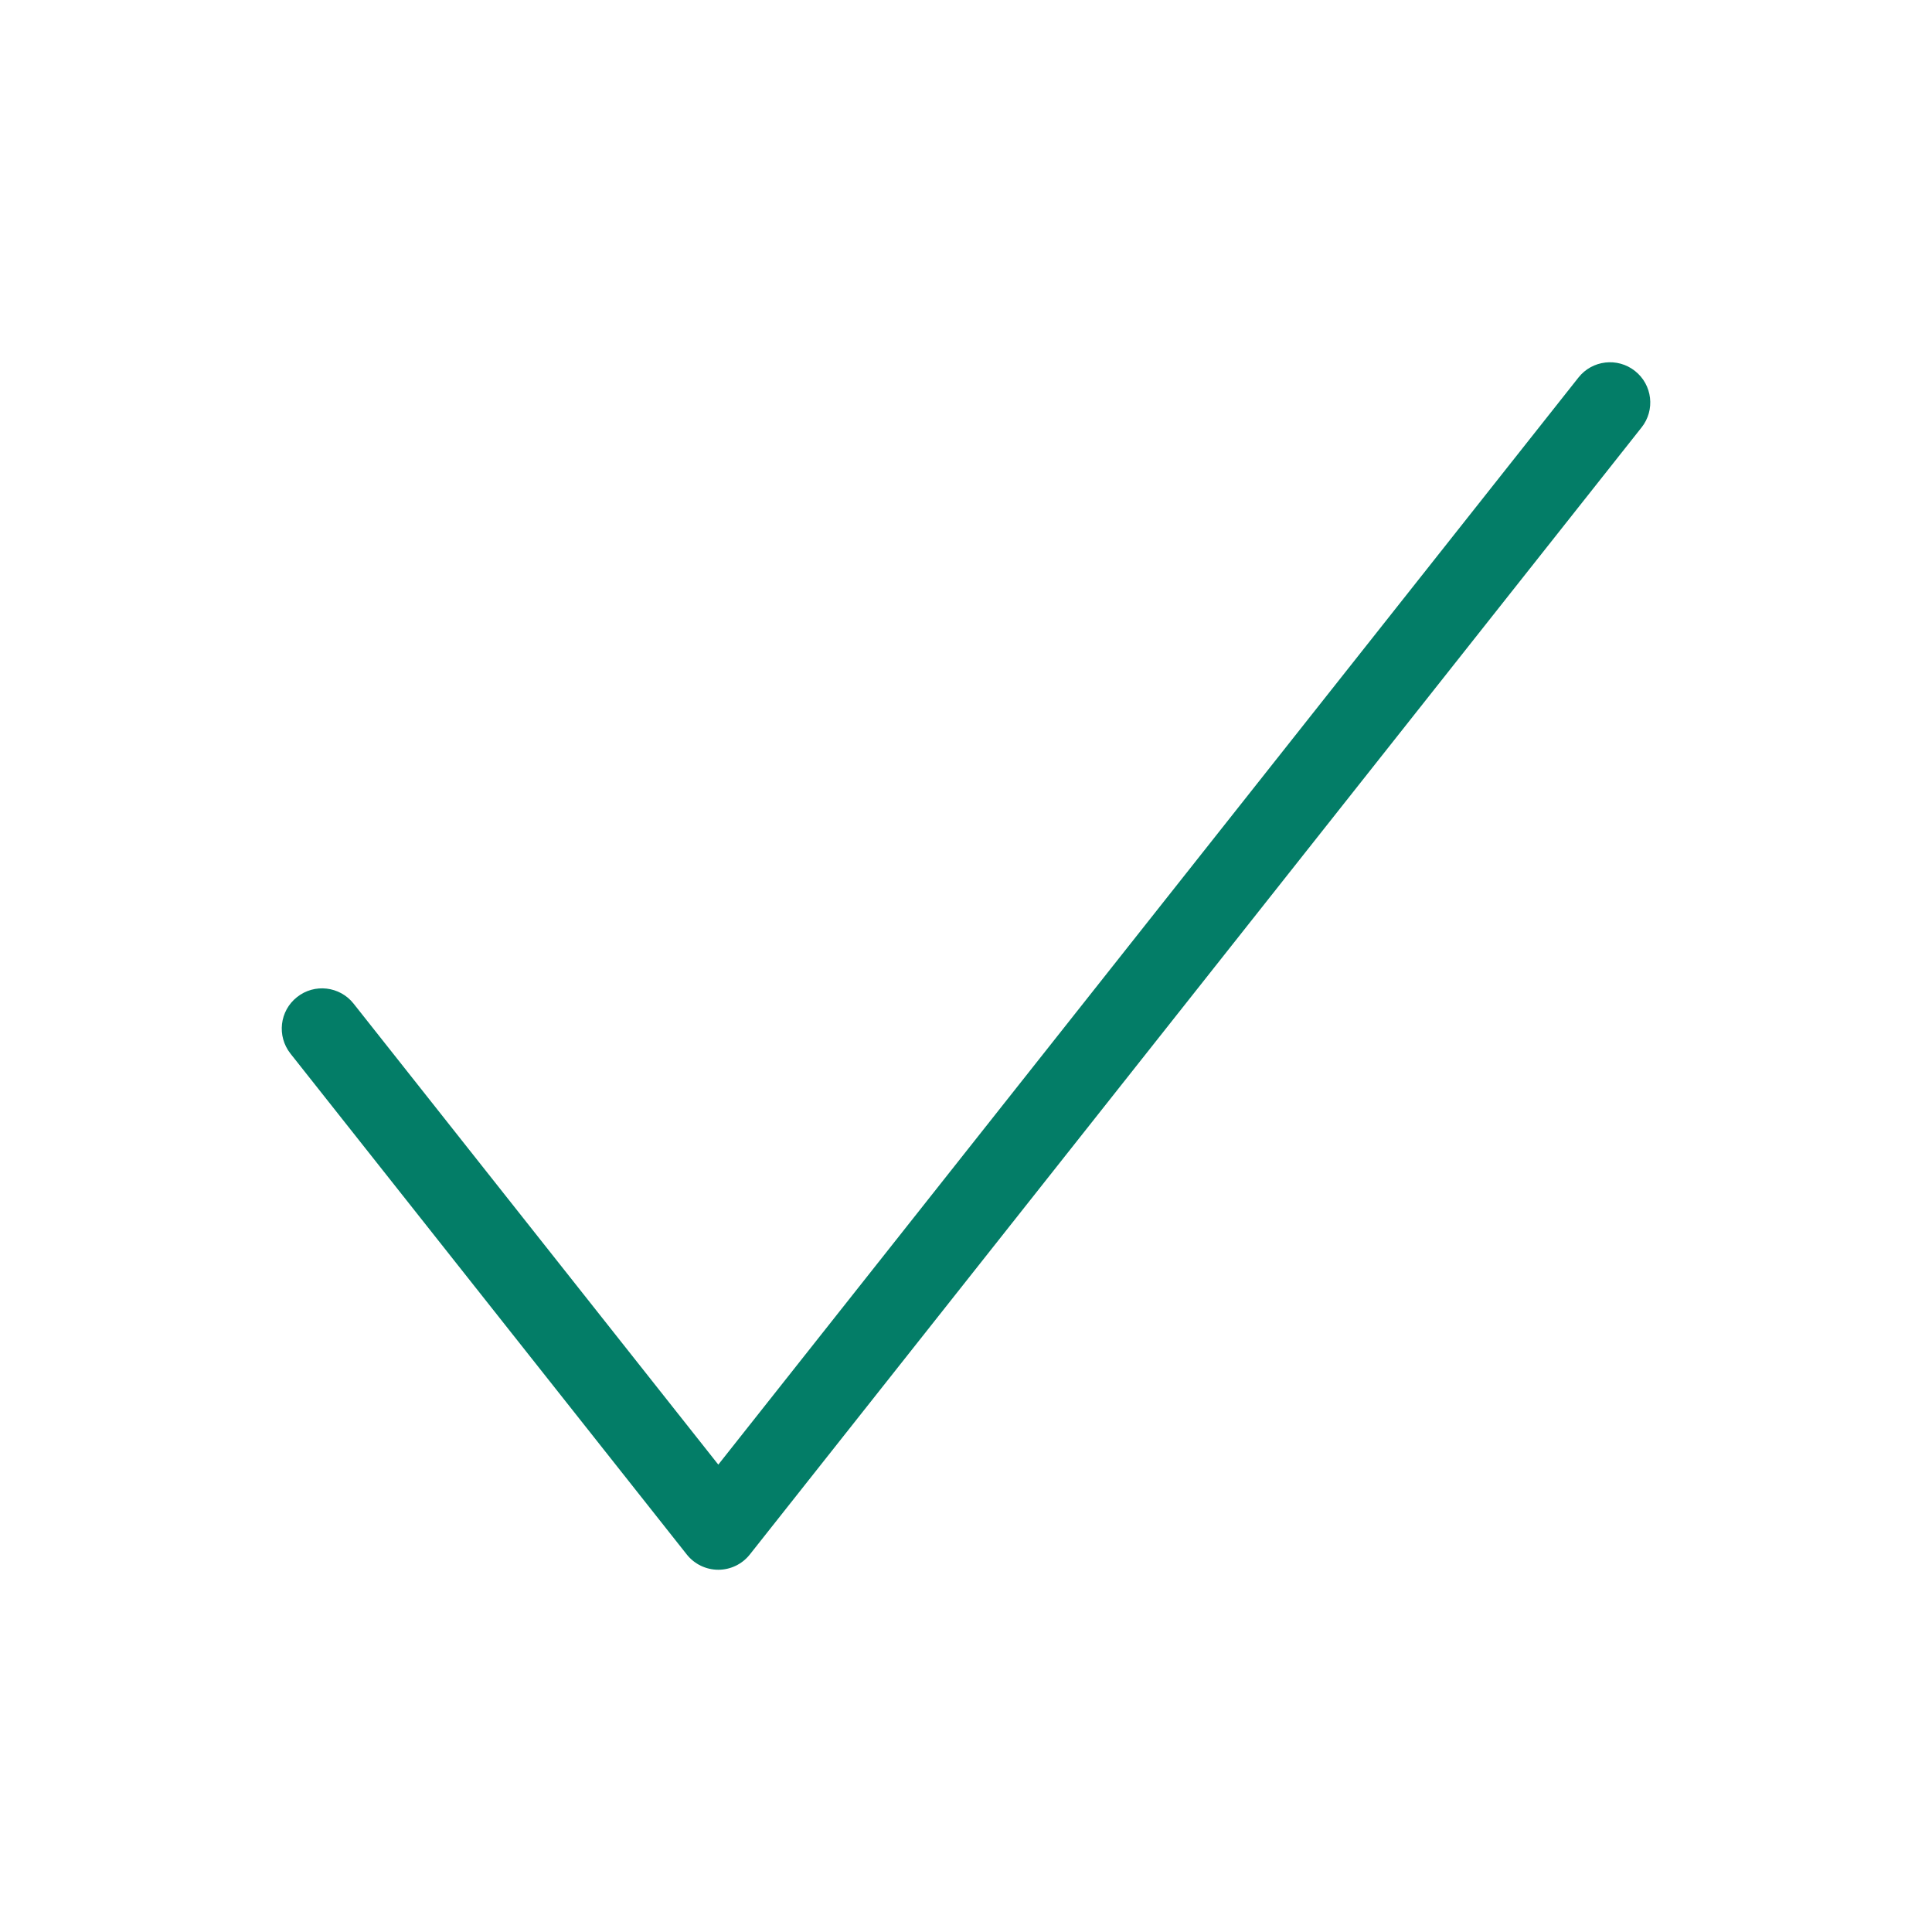
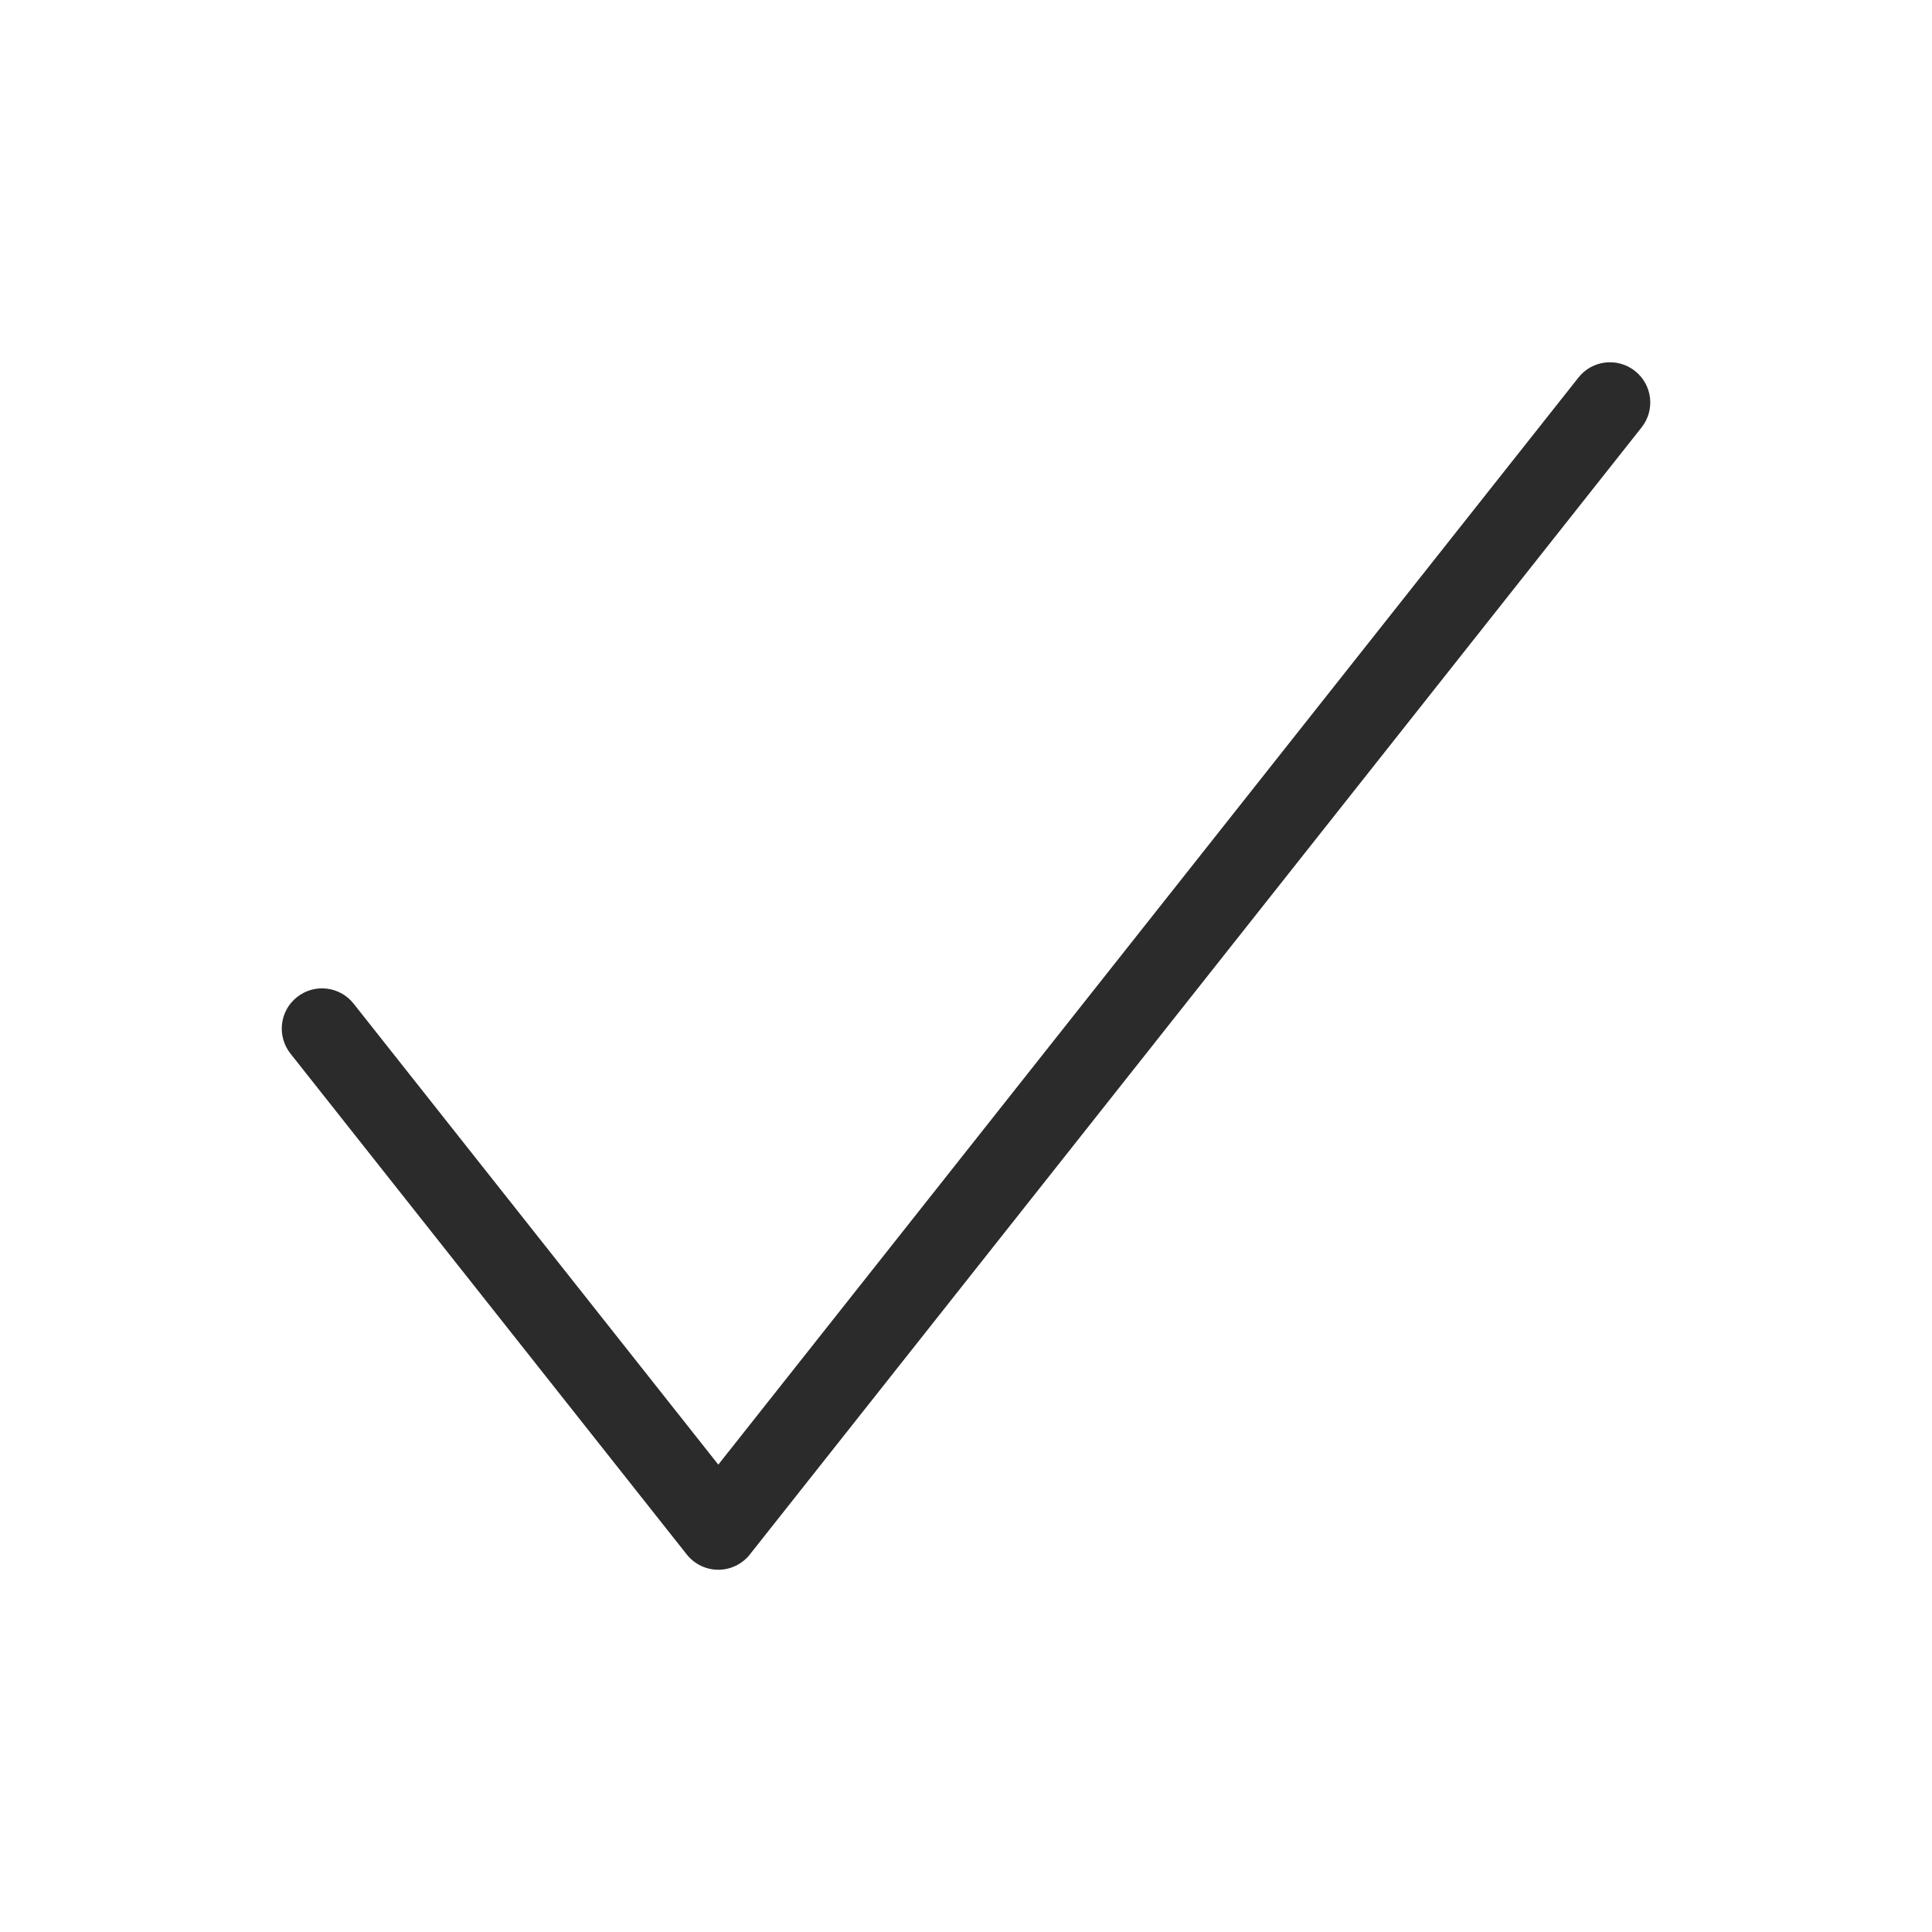
<svg xmlns="http://www.w3.org/2000/svg" width="24" height="24" viewBox="0 0 24 24" fill="none">
-   <path fill-rule="evenodd" clip-rule="evenodd" d="M20.31 4.608C20.527 4.779 20.564 5.094 20.392 5.31L9.315 19.31C9.22 19.43 9.076 19.5 8.923 19.5C8.77 19.5 8.626 19.43 8.531 19.31L3.608 13.088C3.437 12.871 3.473 12.557 3.69 12.386C3.906 12.214 4.221 12.251 4.392 12.467L8.923 18.194L19.608 4.69C19.779 4.473 20.094 4.437 20.31 4.608Z" fill="#037D67" />
+   <path fill-rule="evenodd" clip-rule="evenodd" d="M20.31 4.608C20.527 4.779 20.564 5.094 20.392 5.31L9.315 19.31C9.22 19.43 9.076 19.5 8.923 19.5C8.77 19.5 8.626 19.43 8.531 19.31L3.608 13.088C3.437 12.871 3.473 12.557 3.69 12.386C3.906 12.214 4.221 12.251 4.392 12.467L8.923 18.194L19.608 4.69C19.779 4.473 20.094 4.437 20.31 4.608Z" fill="#2B2B2C" />
</svg>
